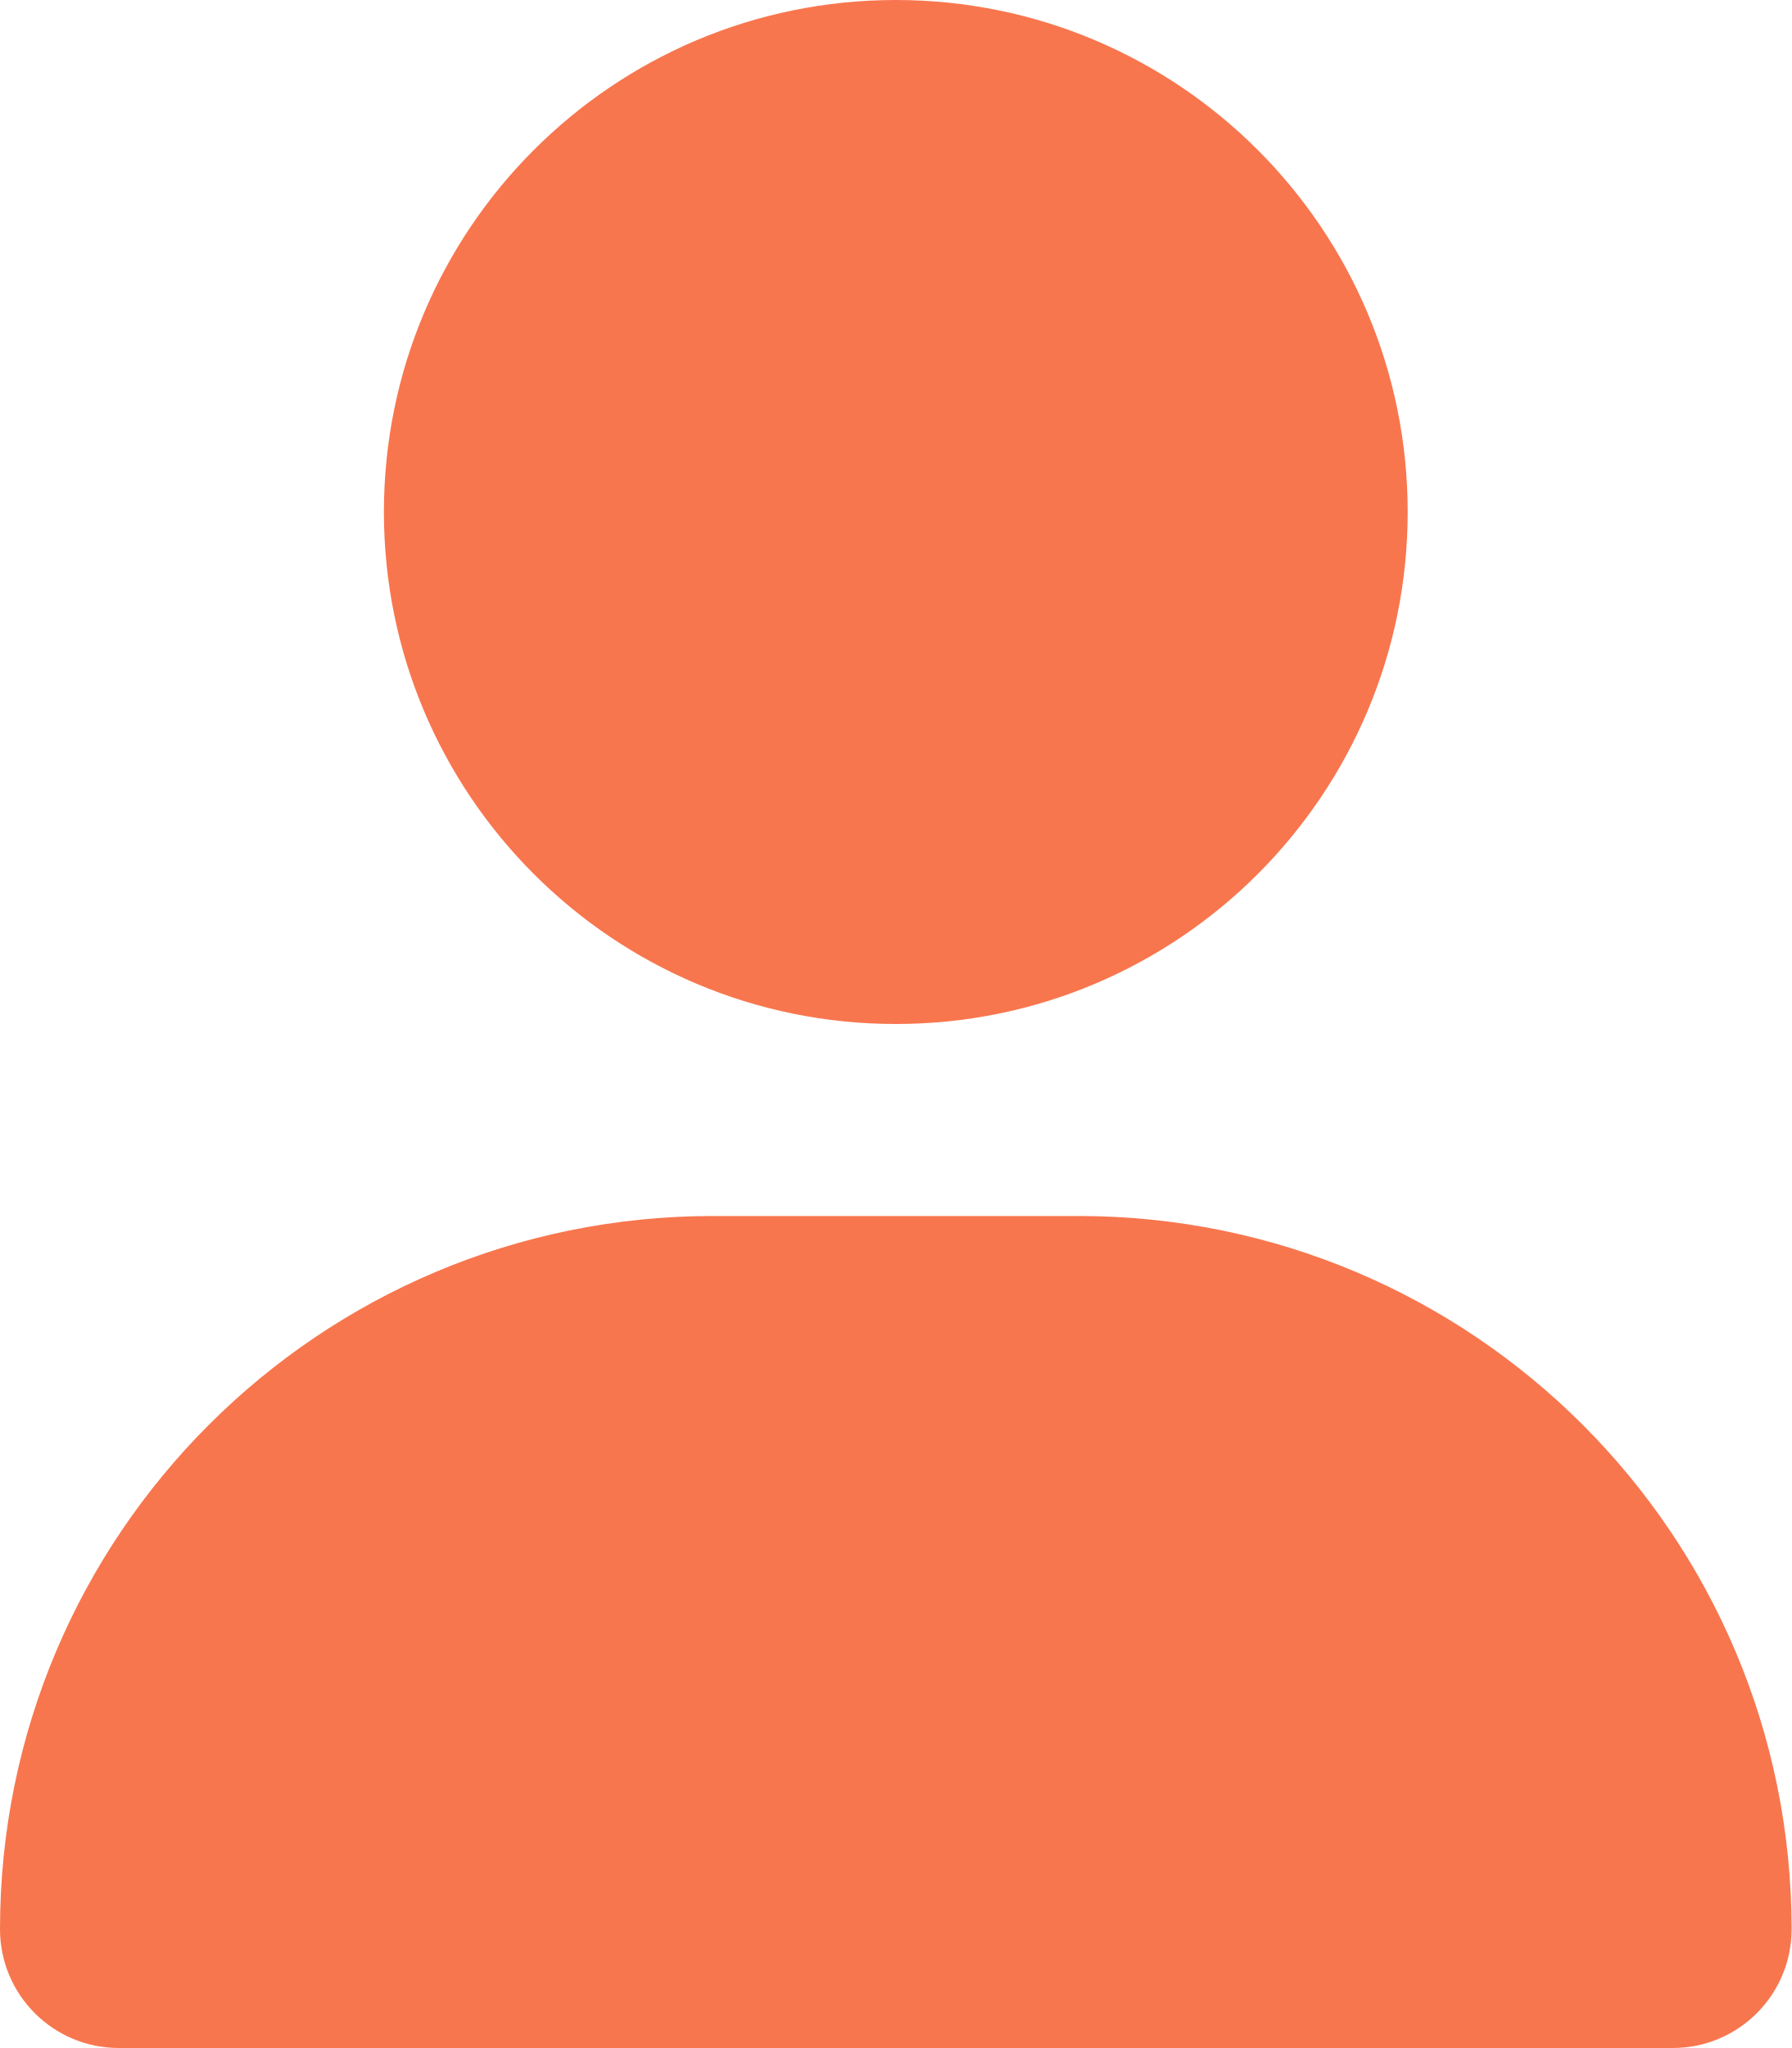
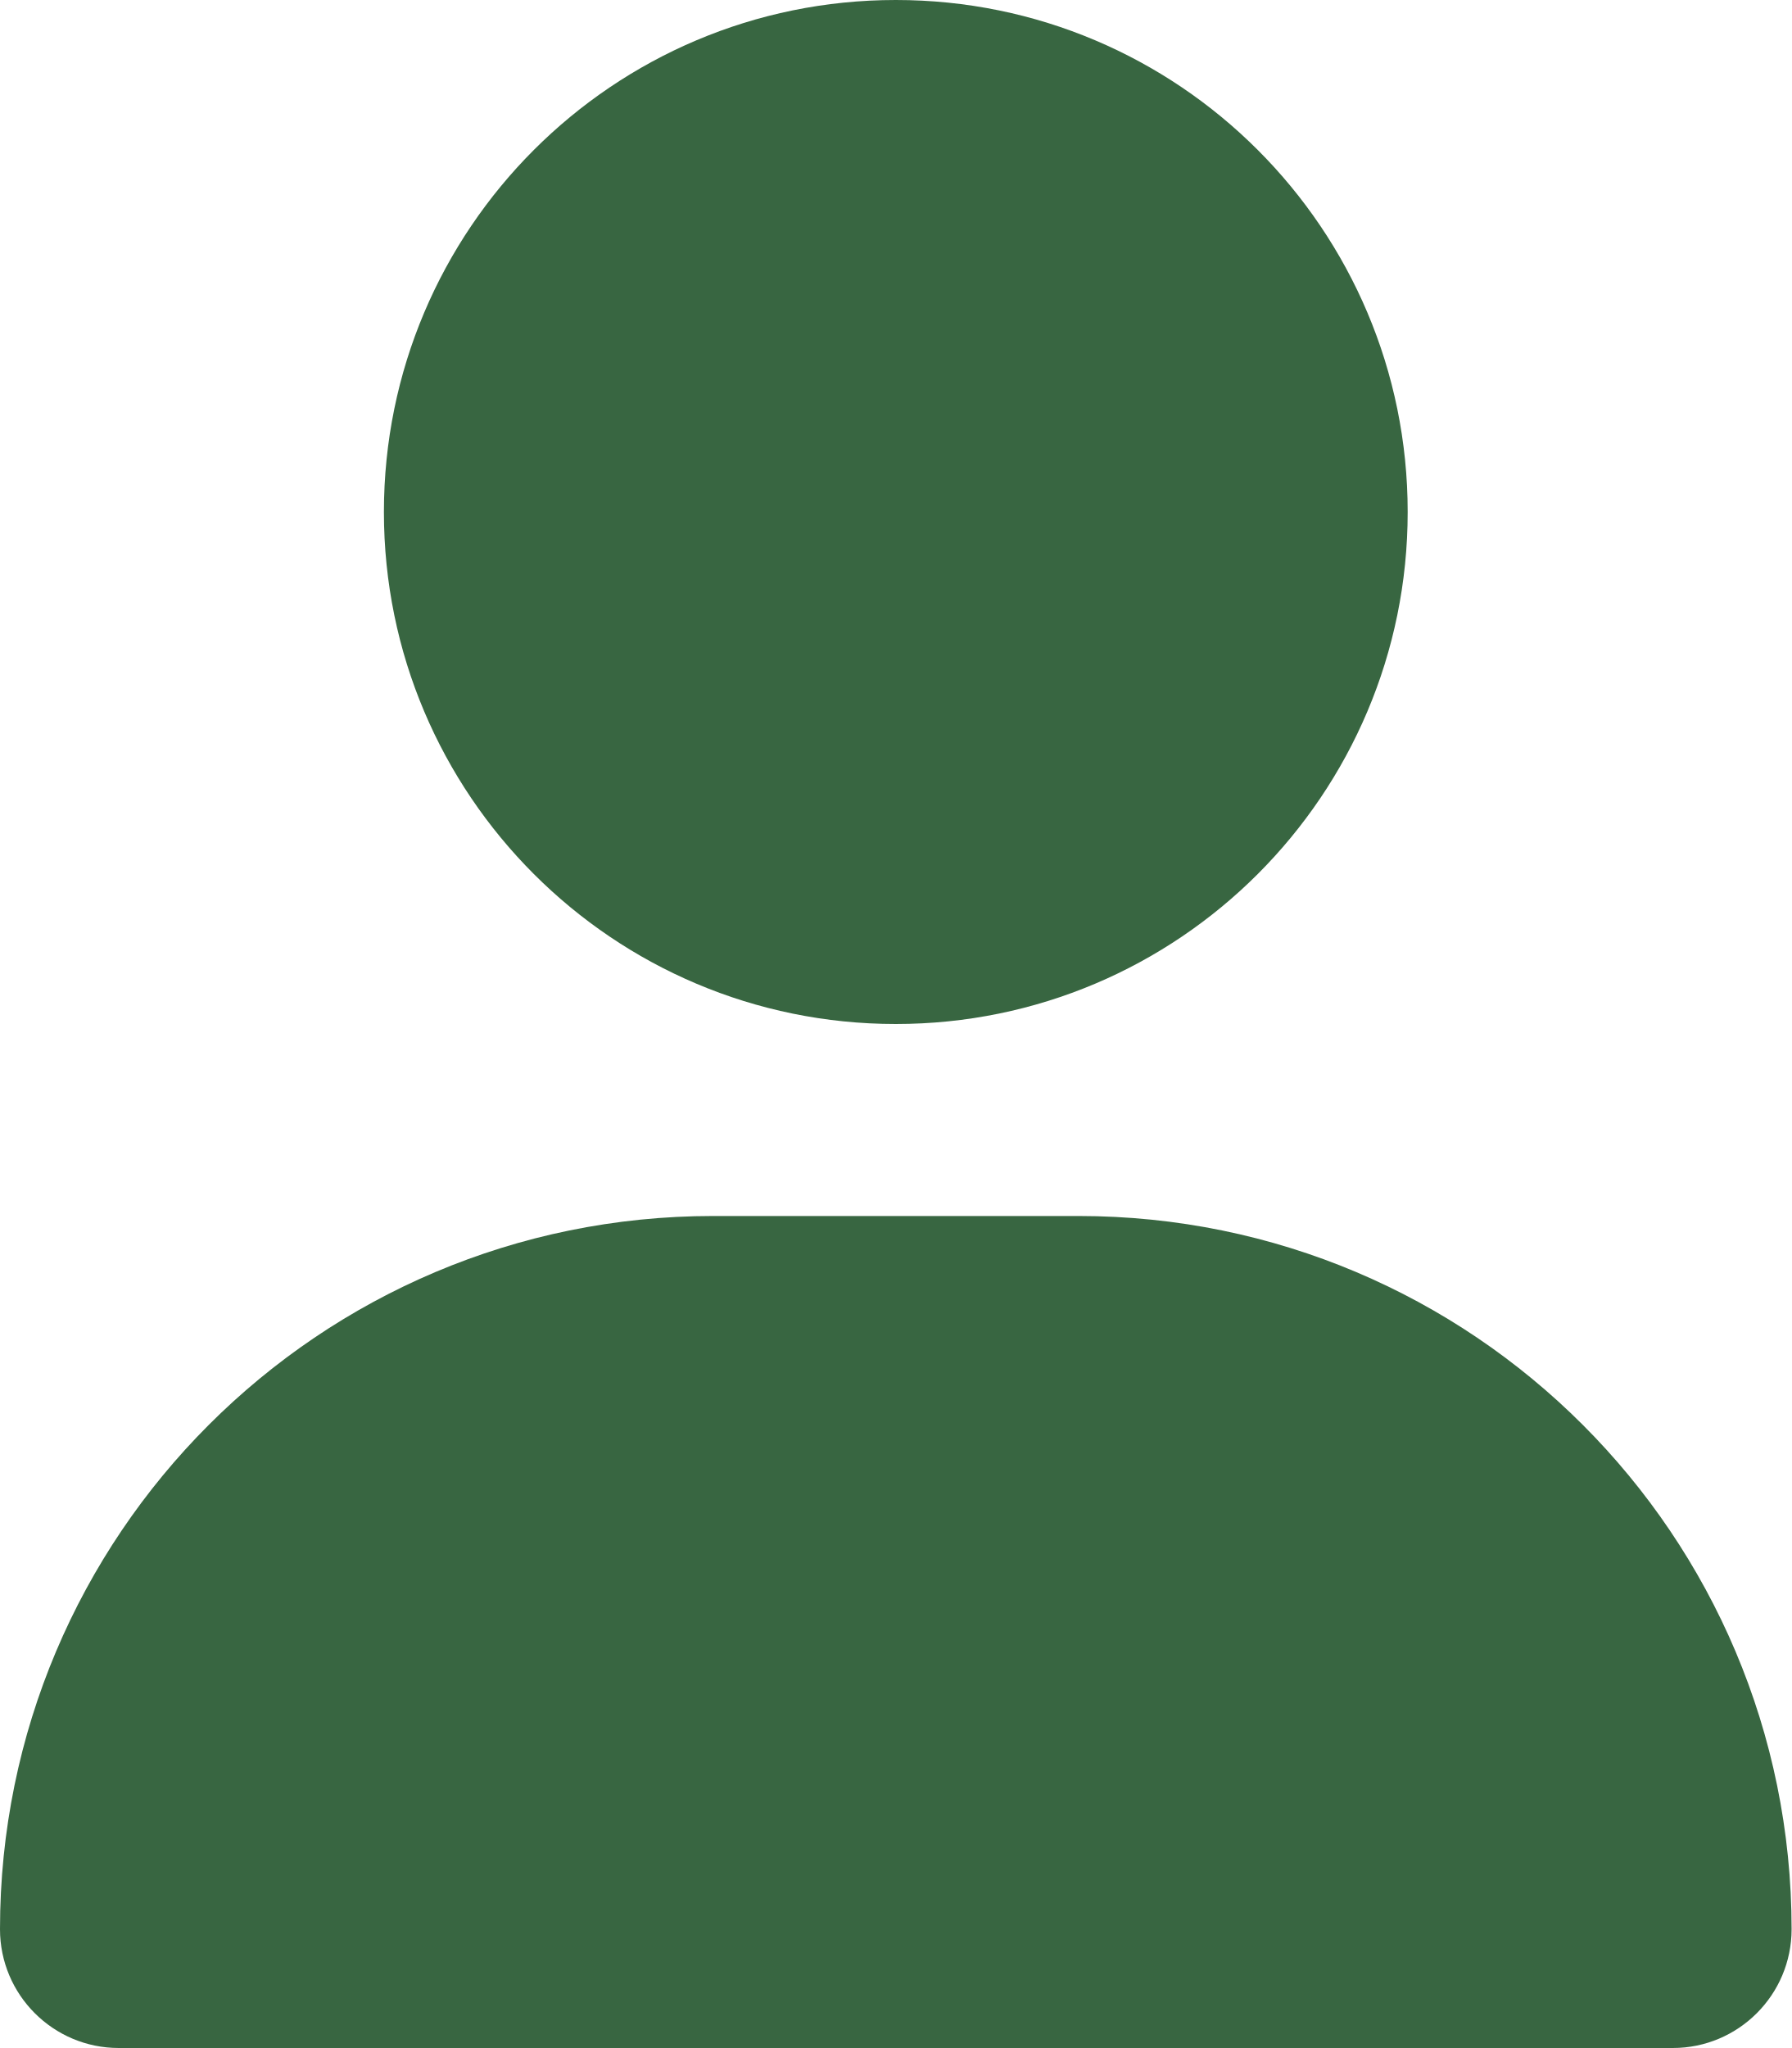
- <svg xmlns="http://www.w3.org/2000/svg" viewBox="0 0 448 512" style="fill: #f8764e">
+ <svg xmlns="http://www.w3.org/2000/svg" viewBox="0 0 448 512" style="fill: #386641">
  <path d="M224 256A128 128 0 1 0 224 0a128 128 0 1 0 0 256zm-45.7 48C79.8 304 0 383.8 0 482.3C0 498.7 13.3 512 29.7 512H418.3c16.4 0 29.7-13.3 29.7-29.7C448 383.8 368.2 304 269.7 304H178.3z" />
</svg>
